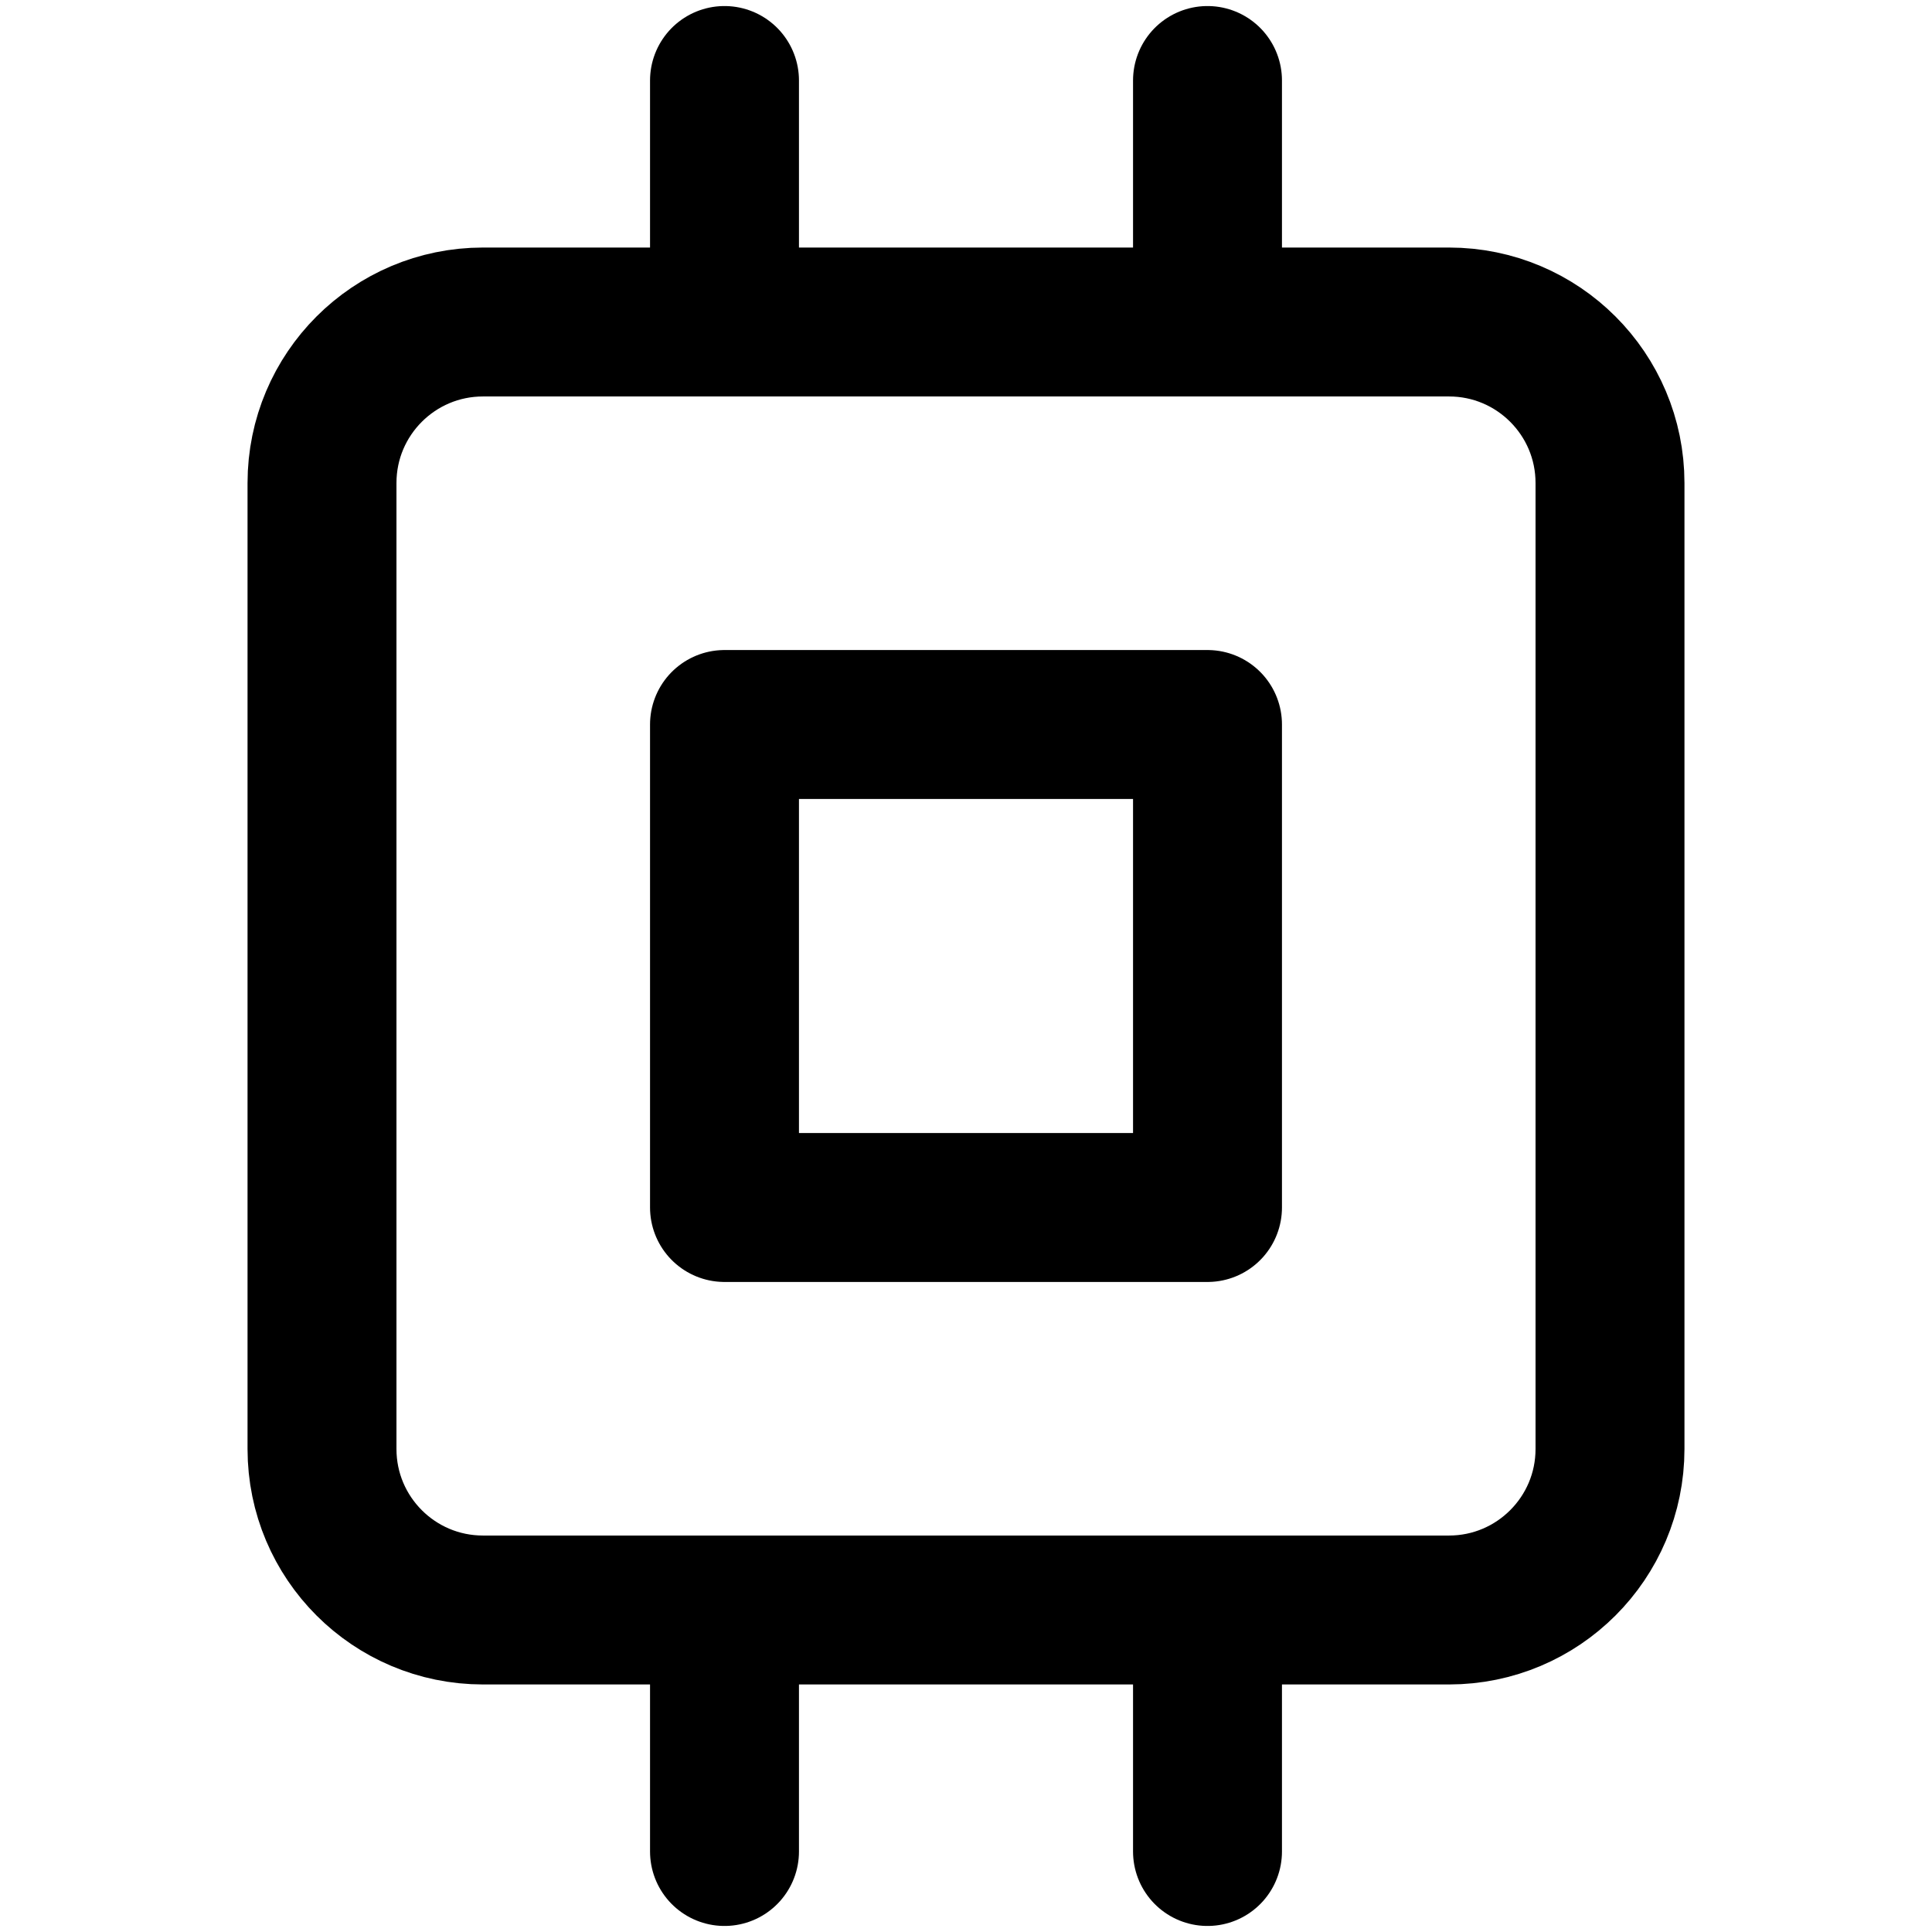
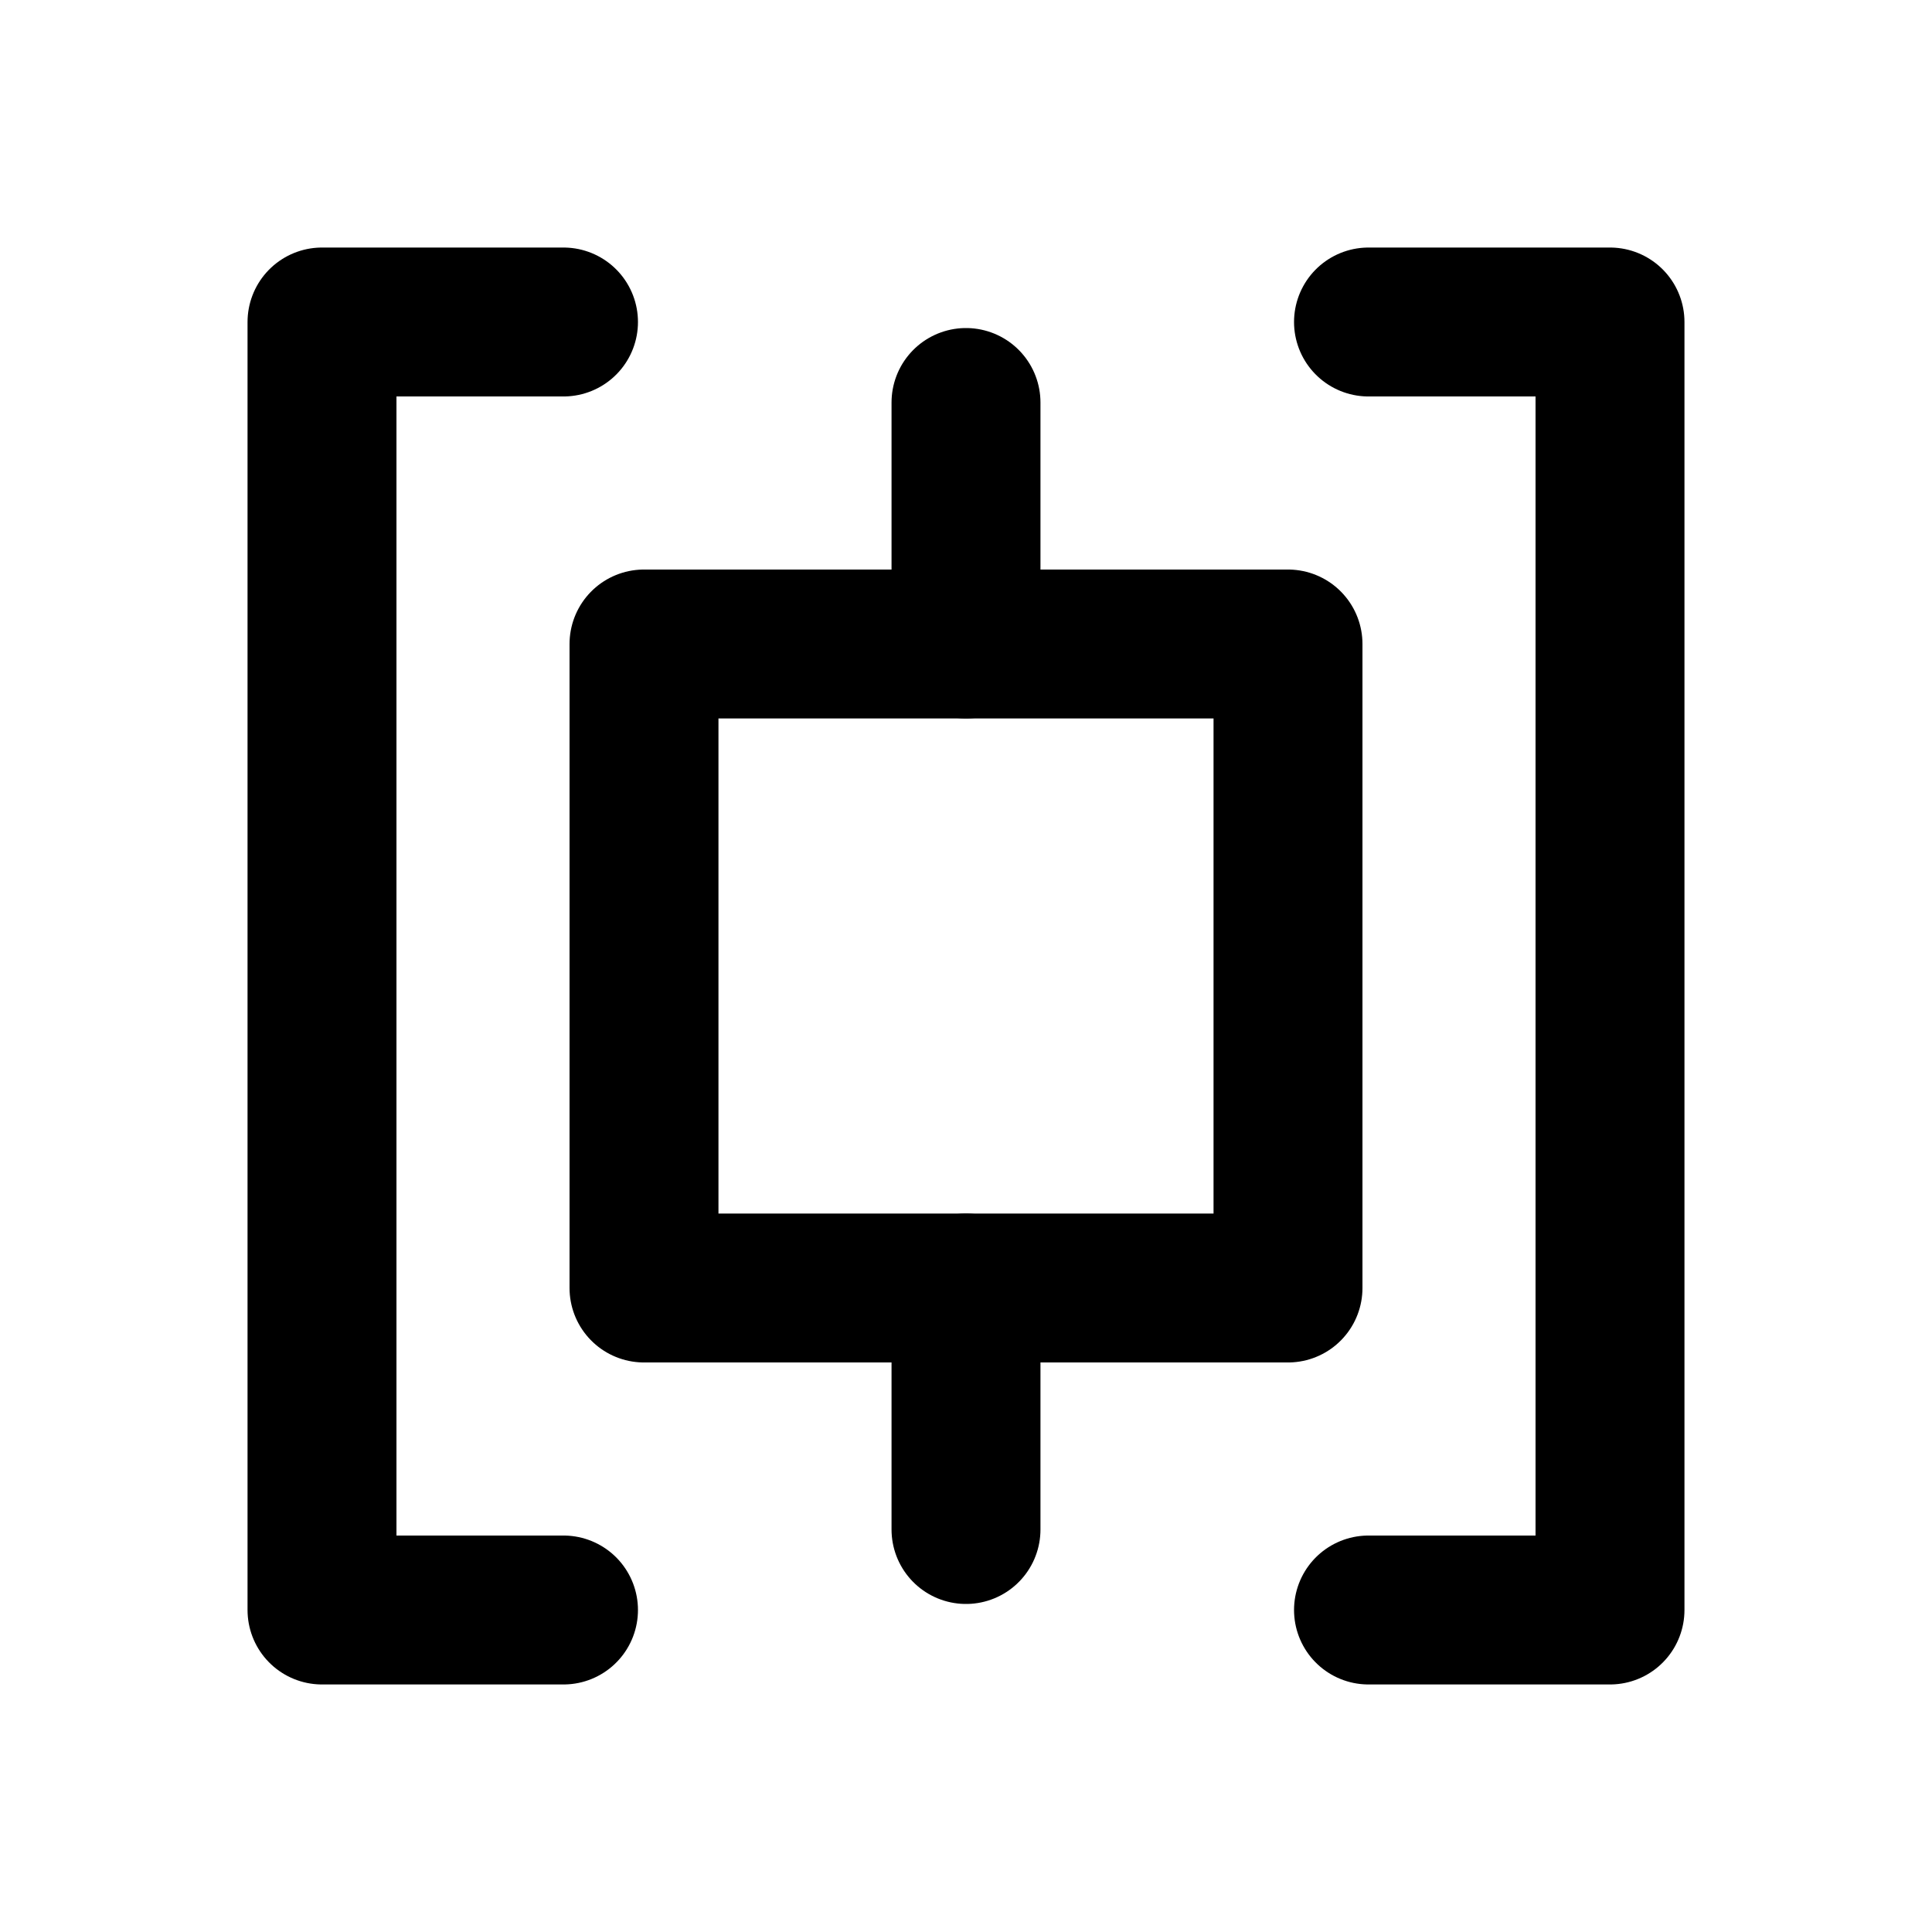
- <svg xmlns="http://www.w3.org/2000/svg" viewBox="0 0 24 24" fill="none" stroke="currentColor" stroke-width="1.85" stroke-linecap="round" stroke-linejoin="round">
-   <rect x="4" y="4" width="16" height="16" rx="2" />
-   <rect x="9" y="9" width="6" height="6" />
-   <line x1="9" y1="1" x2="9" y2="4" />
-   <line x1="15" y1="1" x2="15" y2="4" />
-   <line x1="9" y1="20" x2="9" y2="23" />
-   <line x1="15" y1="20" x2="15" y2="23" />
+ <svg xmlns="http://www.w3.org/2000/svg" width="24" height="24" viewBox="0 0 24 24" fill="none" stroke="currentColor" stroke-width="1.85" stroke-linecap="round" stroke-linejoin="round" role="img" aria-labelledby="sector-it-tech-title">
+   <path d="M7 4H4V20H7M17 4H20V20H17" />
+   <rect x="8" y="8" width="8" height="8" />
+   <line x1="12" y1="5" x2="12" y2="8" />
+   <line x1="12" y1="16" x2="12" y2="19" />
</svg>
